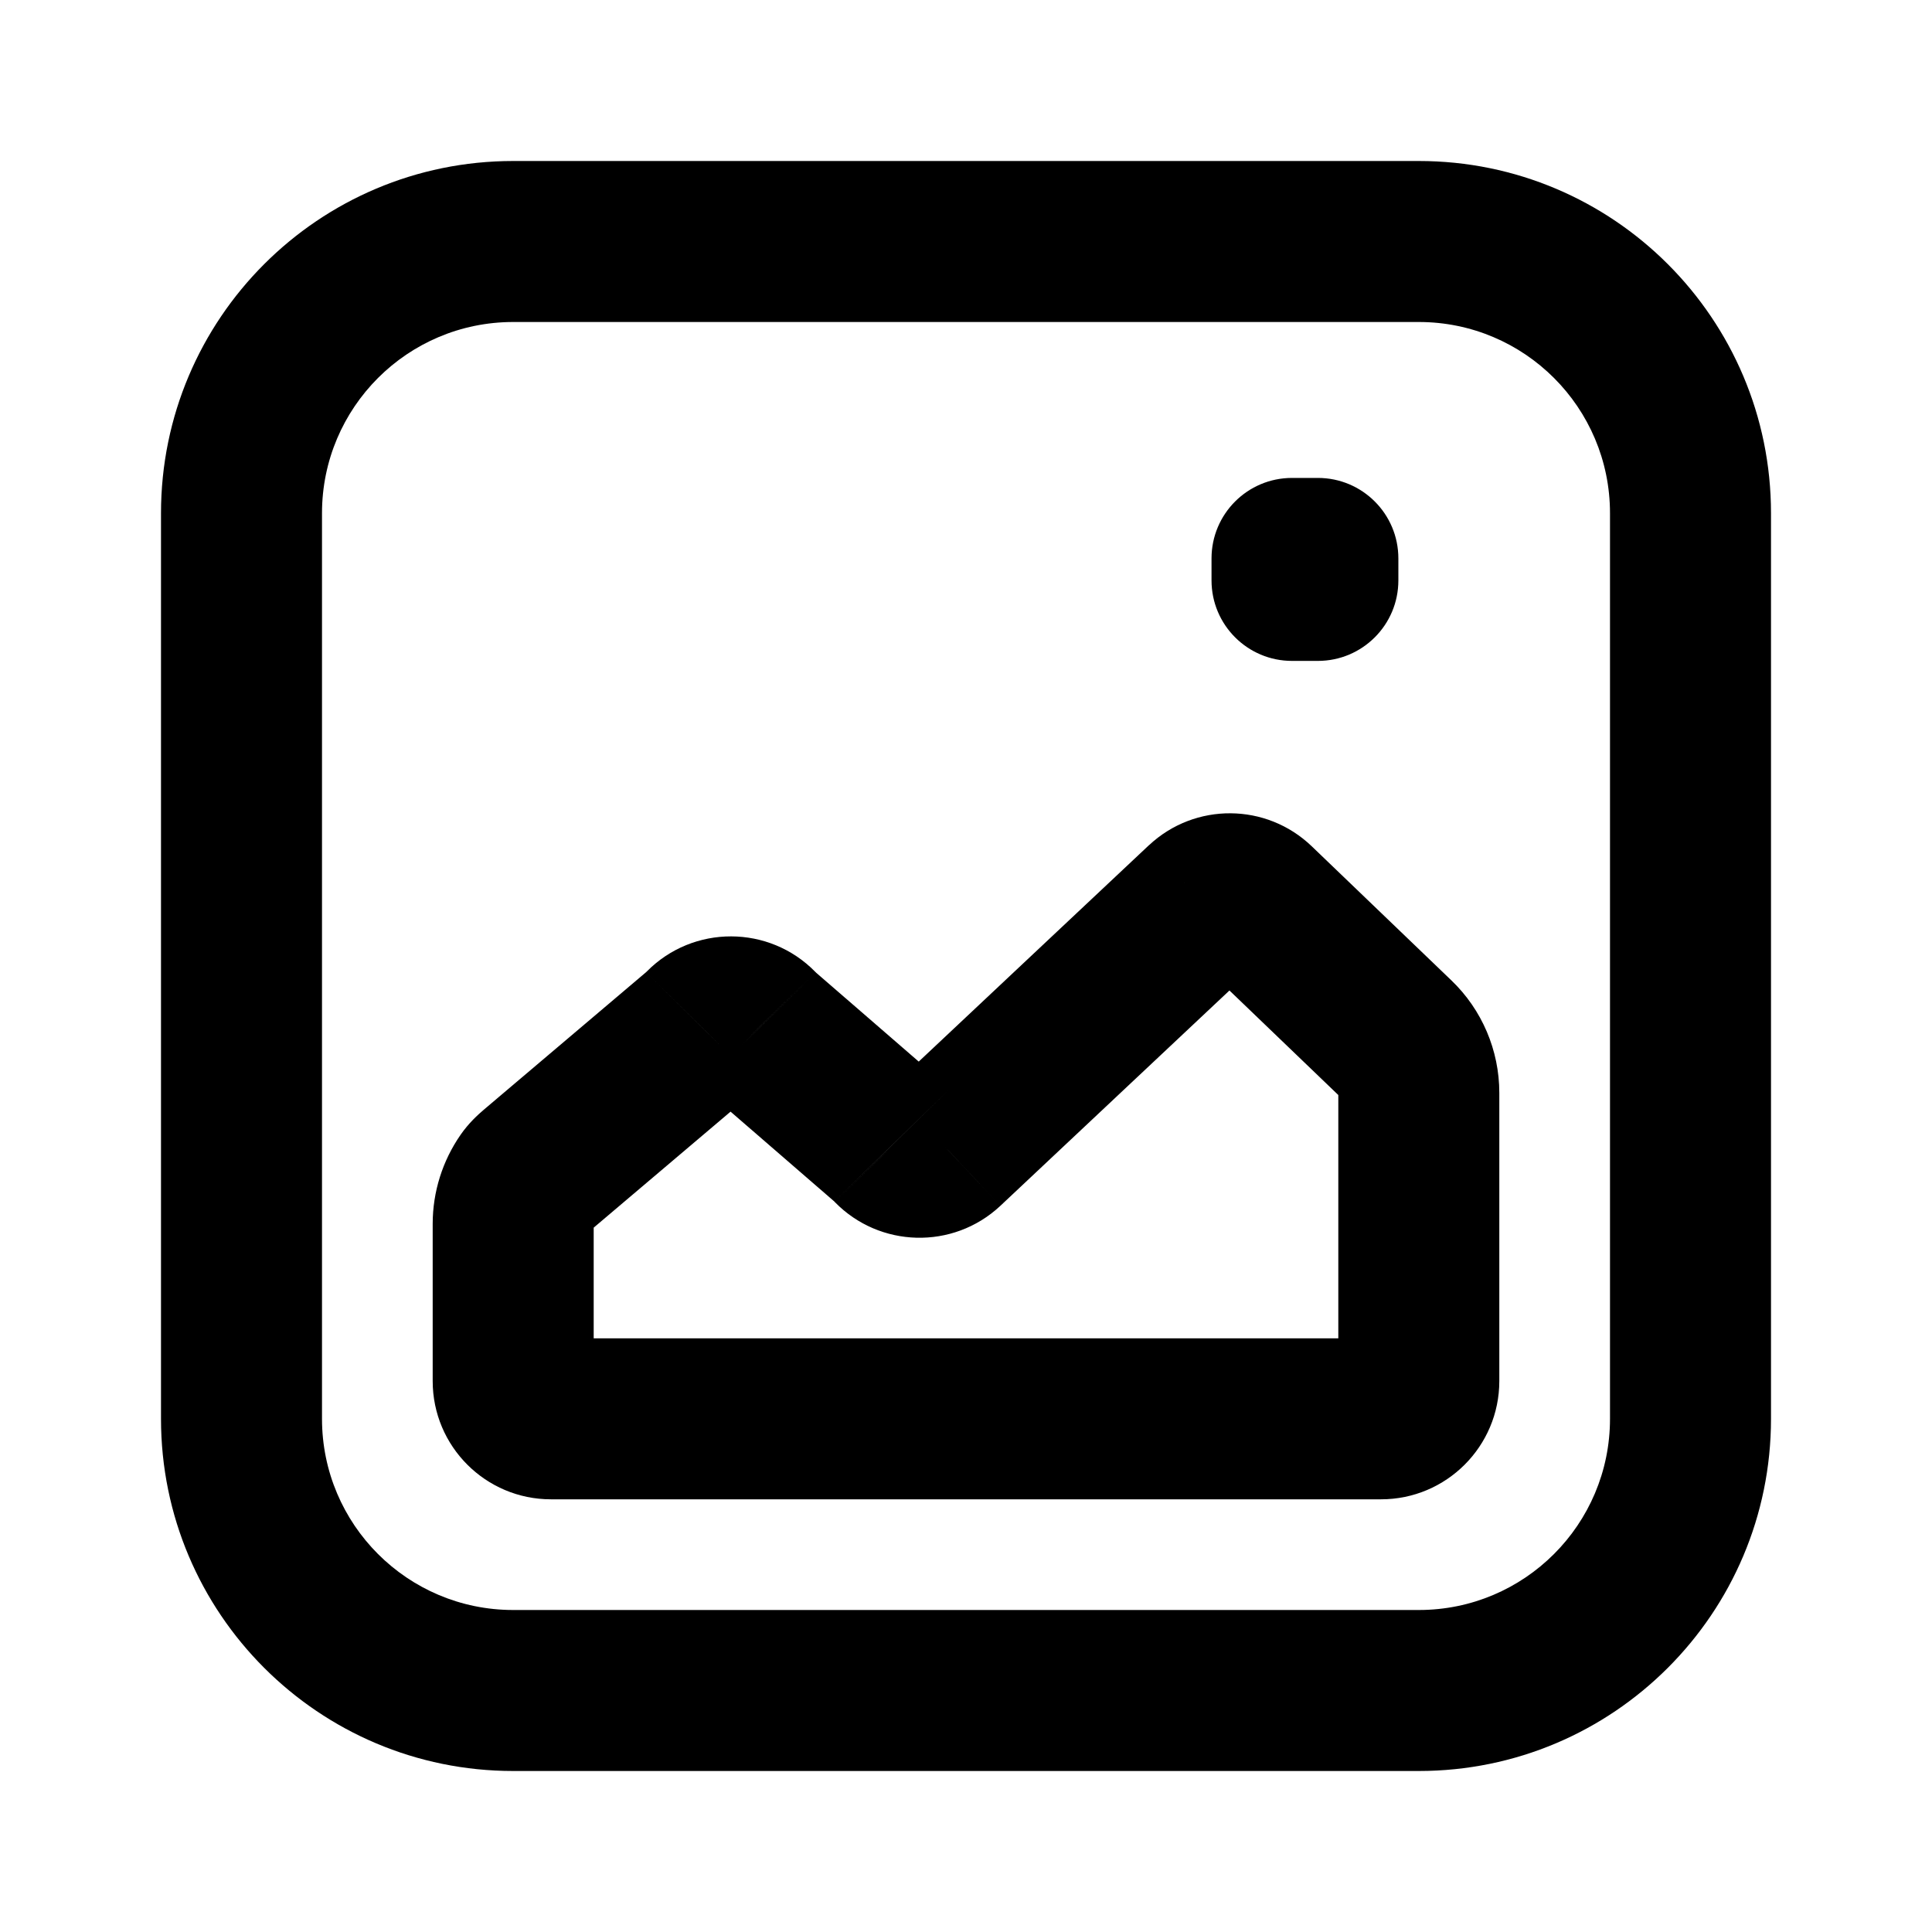
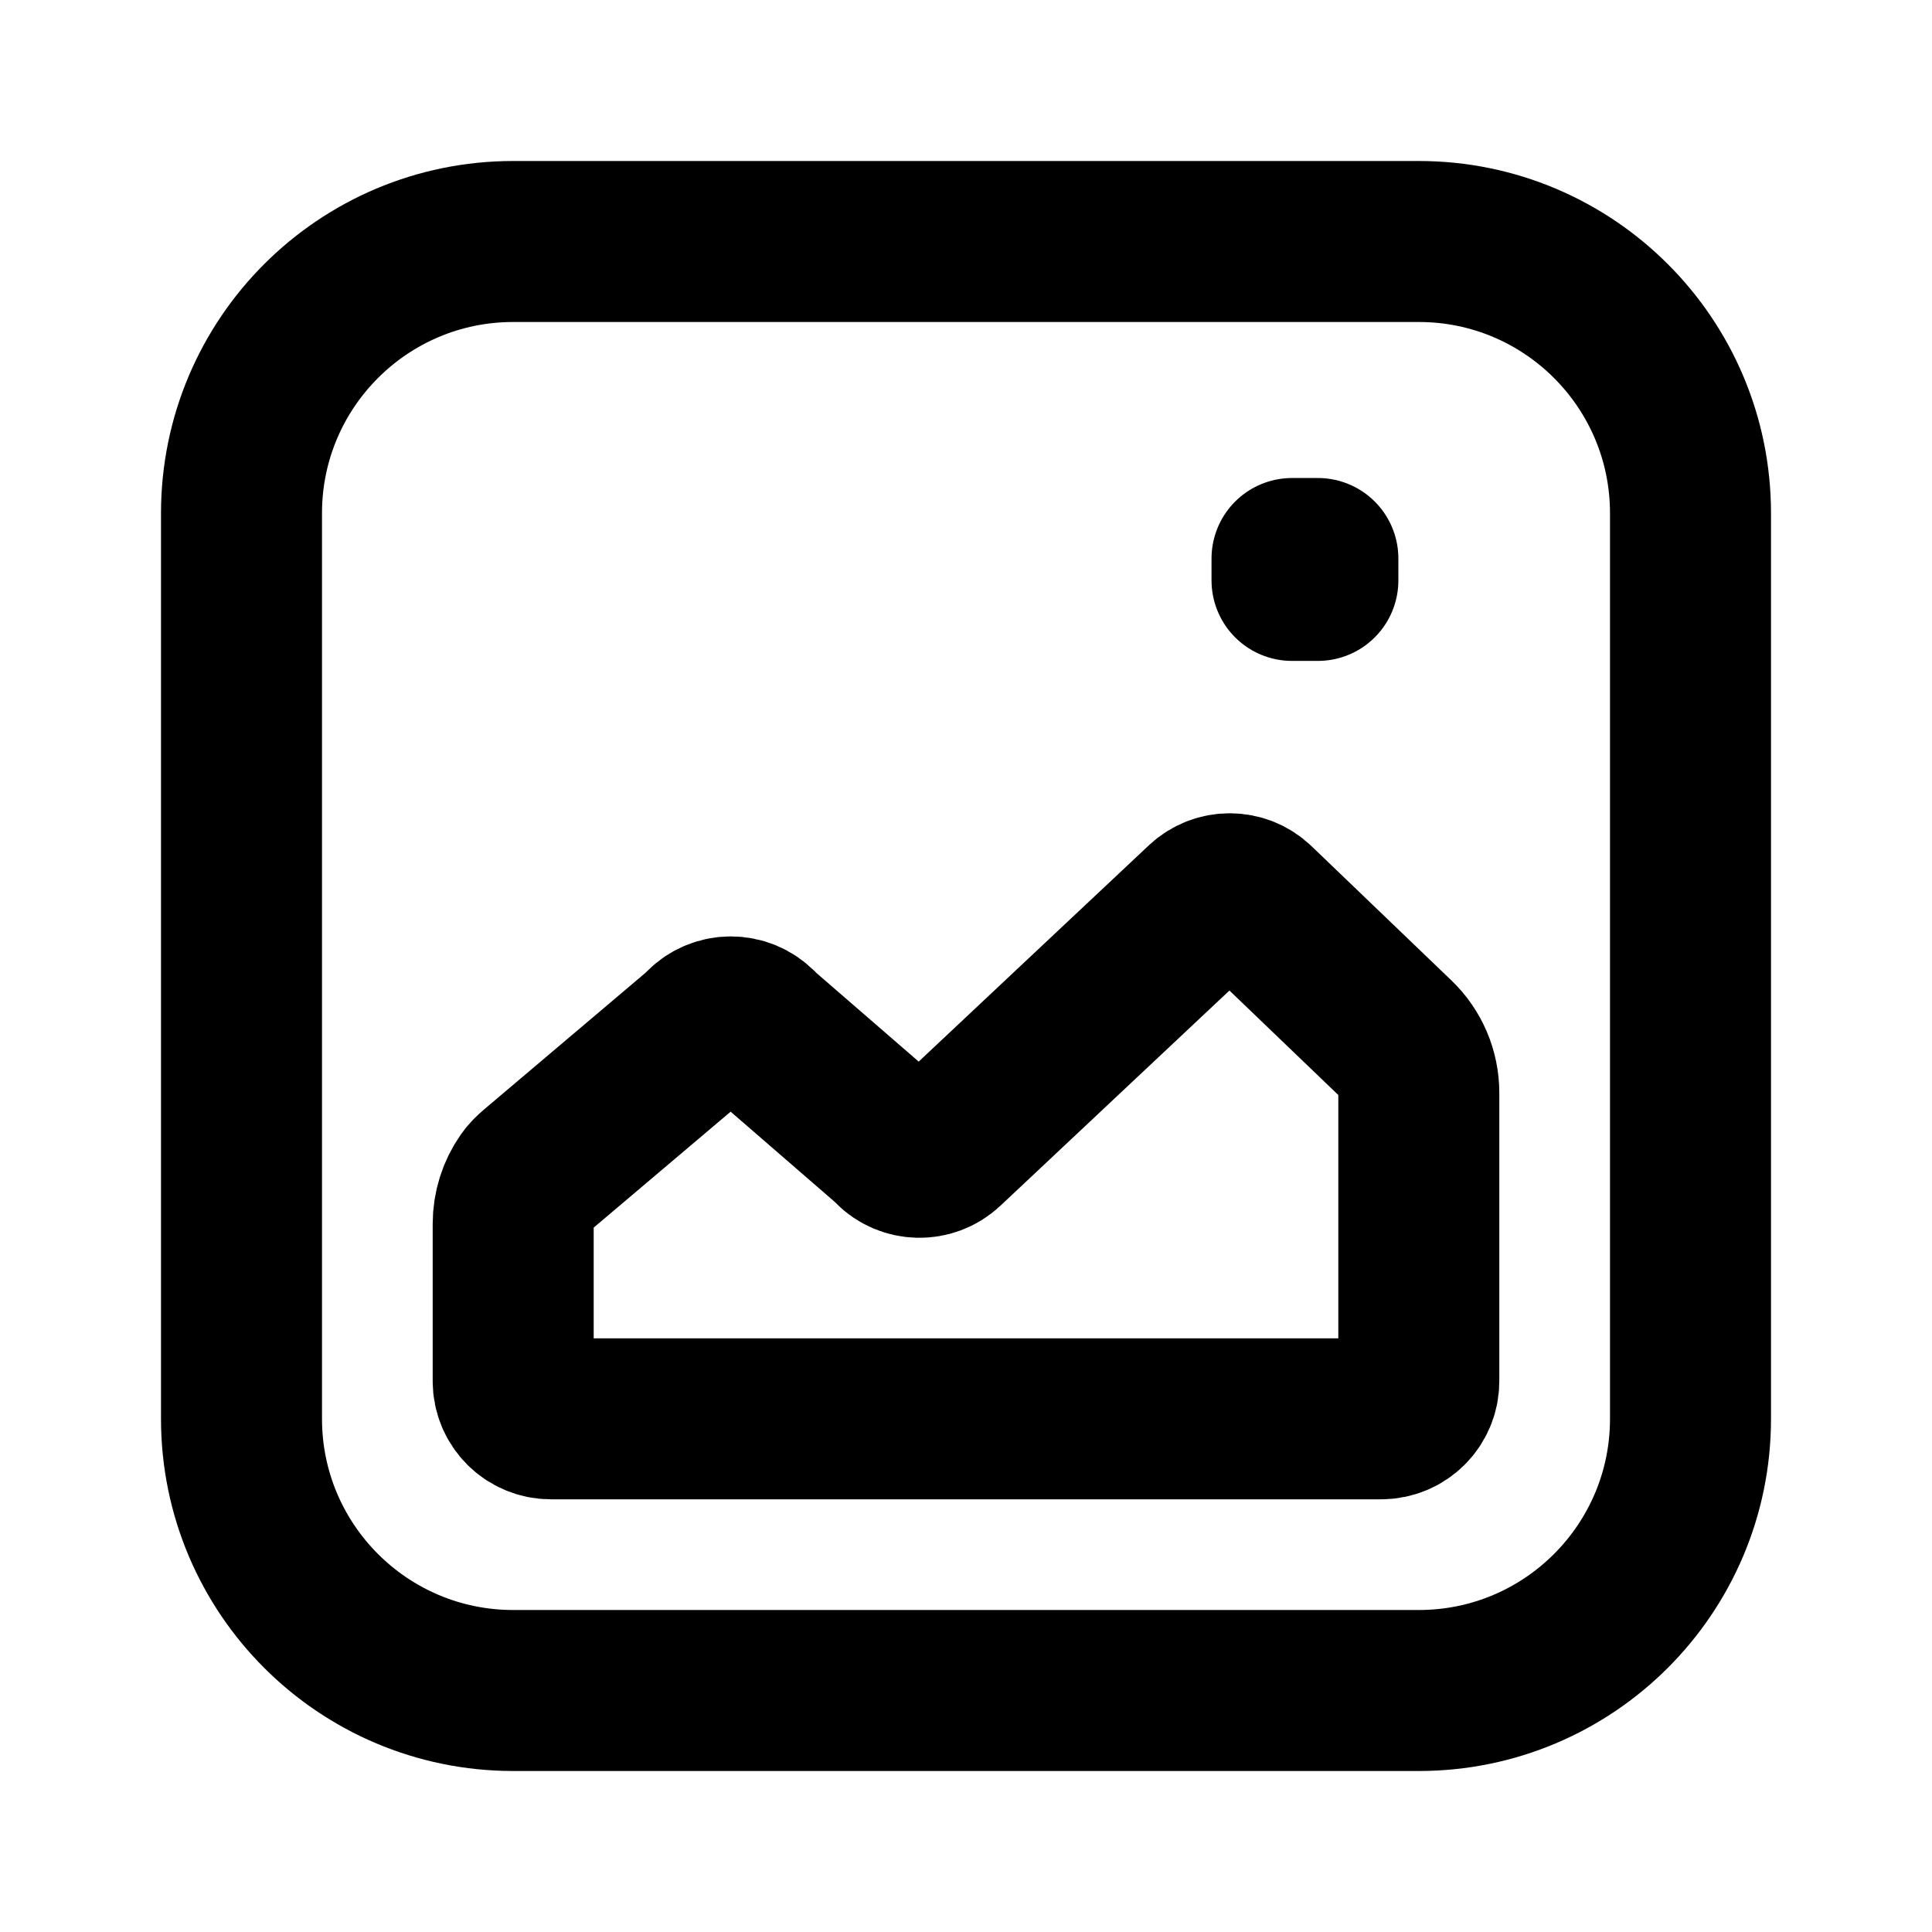
<svg xmlns="http://www.w3.org/2000/svg" width="24" height="24" viewBox="0 0 24 24" fill="none">
-   <path d="M8.688 12.827L8.041 12.064L8.041 12.064L8.688 12.827ZM8.737 12.78L8.025 12.078L8.024 12.079L8.737 12.78ZM6.654 14.55L6.008 13.787L6.008 13.787L6.654 14.55ZM6.543 14.667L7.364 15.239L7.364 15.239L6.543 14.667ZM17.337 12.899L16.644 13.621L16.644 13.621L17.337 12.899ZM15.601 11.233L14.909 11.955L14.909 11.955L15.601 11.233ZM14.957 11.229L14.275 10.498L14.272 10.5L14.957 11.229ZM11.742 14.25L12.425 14.981L12.427 14.979L11.742 14.25ZM11.088 14.236L10.372 14.934L10.373 14.935L11.088 14.236ZM11.08 14.227L10.363 14.924L10.364 14.925L11.08 14.227ZM11.034 14.182L11.688 13.426L11.688 13.426L11.034 14.182ZM9.468 12.826L10.123 12.07L10.123 12.07L9.468 12.826ZM9.422 12.781L10.139 12.084L10.138 12.083L9.422 12.781ZM9.413 12.773L10.13 12.075L10.128 12.073L9.413 12.773ZM8.746 12.771L8.035 12.068L8.034 12.069L8.746 12.771ZM16.05 6.937V5.937C15.497 5.937 15.05 6.385 15.05 6.937H16.05ZM16.371 6.937H17.371C17.371 6.385 16.924 5.937 16.371 5.937V6.937ZM16.371 7.21V8.21C16.924 8.21 17.371 7.762 17.371 7.21H16.371ZM16.05 7.21H15.05C15.05 7.762 15.497 8.21 16.05 8.21V7.21ZM2 6.375V17.625H4V6.375H2ZM6.375 22H17.625V20H6.375V22ZM22 17.625V6.375H20V17.625H22ZM17.625 2H6.375V4H17.625V2ZM22 6.375C22 3.959 20.041 2 17.625 2V4C18.937 4 20 5.063 20 6.375H22ZM17.625 22C20.041 22 22 20.041 22 17.625H20C20 18.937 18.937 20 17.625 20V22ZM2 17.625C2 20.041 3.959 22 6.375 22V20C5.063 20 4 18.937 4 17.625H2ZM4 6.375C4 5.063 5.063 4 6.375 4V2C3.959 2 2 3.959 2 6.375H4ZM9.334 13.59C9.392 13.541 9.44 13.492 9.45 13.481L8.024 12.079C8.02 12.083 8.018 12.085 8.016 12.087C8.014 12.089 8.015 12.088 8.016 12.087C8.018 12.085 8.027 12.076 8.041 12.064L9.334 13.59ZM7.301 15.313L9.334 13.59L8.041 12.064L6.008 13.787L7.301 15.313ZM7.364 15.239C7.342 15.269 7.323 15.29 7.312 15.302C7.302 15.313 7.296 15.317 7.301 15.313L6.008 13.787C5.938 13.847 5.824 13.949 5.722 14.096L7.364 15.239ZM7.375 15.203C7.375 15.216 7.371 15.228 7.364 15.239L5.722 14.096C5.497 14.42 5.375 14.806 5.375 15.203H7.375ZM7.375 17.156V15.203H5.375V17.156H7.375ZM6.844 16.625C7.137 16.625 7.375 16.863 7.375 17.156H5.375C5.375 17.967 6.033 18.625 6.844 18.625V16.625ZM17.156 16.625H6.844V18.625H17.156V16.625ZM16.625 17.156C16.625 16.863 16.863 16.625 17.156 16.625V18.625C17.967 18.625 18.625 17.967 18.625 17.156H16.625ZM16.625 13.576V17.156H18.625V13.576H16.625ZM16.644 13.621C16.632 13.609 16.625 13.593 16.625 13.576H18.625C18.625 13.048 18.41 12.543 18.029 12.178L16.644 13.621ZM14.909 11.955L16.644 13.621L18.029 12.178L16.294 10.512L14.909 11.955ZM15.639 11.96C15.433 12.152 15.112 12.15 14.909 11.955L16.294 10.512C15.731 9.972 14.845 9.966 14.275 10.498L15.639 11.96ZM12.427 14.979L15.642 11.957L14.272 10.5L11.058 13.521L12.427 14.979ZM10.373 14.935C10.926 15.5 11.837 15.529 12.425 14.981L11.06 13.519C11.273 13.32 11.602 13.331 11.803 13.536L10.373 14.935ZM10.364 14.925L10.372 14.934L11.804 13.537L11.796 13.529L10.364 14.925ZM10.379 14.938C10.366 14.927 10.357 14.919 10.355 14.917C10.354 14.915 10.354 14.915 10.355 14.917C10.357 14.918 10.359 14.92 10.363 14.924L11.796 13.529C11.786 13.519 11.742 13.473 11.688 13.426L10.379 14.938ZM8.813 13.582L10.379 14.938L11.688 13.426L10.123 12.07L8.813 13.582ZM8.705 13.478C8.715 13.489 8.759 13.535 8.813 13.582L10.123 12.07C10.136 12.081 10.144 12.09 10.146 12.092C10.147 12.093 10.147 12.093 10.146 12.092C10.145 12.09 10.143 12.088 10.139 12.084L8.705 13.478ZM8.697 13.471L8.705 13.479L10.138 12.083L10.13 12.075L8.697 13.471ZM9.457 13.474C9.248 13.686 8.907 13.685 8.699 13.472L10.128 12.073C9.555 11.487 8.611 11.485 8.035 12.068L9.457 13.474ZM9.45 13.482L9.459 13.473L8.034 12.069L8.025 12.078L9.45 13.482ZM16.05 7.937H16.371V5.937H16.05V7.937ZM15.371 6.937V7.21H17.371V6.937H15.371ZM16.371 6.21H16.05V8.21H16.371V6.21ZM17.05 7.21V6.937H15.05V7.21H17.05Z" fill="black" />
+   <path d="M6.375 21C4.511 21 3 19.489 3 17.625V6.375C3 4.511 4.511 3 6.375 3H17.625C19.489 3 21 4.511 21 6.375V17.625C21 19.489 19.489 21 17.625 21H6.375Z" stroke="black" stroke-width="2" stroke-linecap="round" stroke-linejoin="round" />
+   <path d="M16.371 6.938H16.05V7.21H16.371V6.938Z" stroke="black" stroke-width="2" stroke-linecap="round" stroke-linejoin="round" />
+   <path fill-rule="evenodd" clip-rule="evenodd" d="M8.737 12.78C8.721 12.796 8.705 12.813 8.688 12.828L6.654 14.55C6.613 14.585 6.574 14.623 6.543 14.668C6.434 14.824 6.375 15.011 6.375 15.203V17.157C6.375 17.416 6.585 17.625 6.844 17.625H17.156C17.415 17.625 17.625 17.416 17.625 17.157V13.576C17.625 13.321 17.521 13.076 17.337 12.9L15.601 11.234C15.422 11.061 15.139 11.059 14.957 11.229L11.742 14.25C11.555 14.425 11.264 14.416 11.088 14.236L11.08 14.227C11.065 14.212 11.05 14.197 11.034 14.183L9.468 12.826C9.452 12.812 9.437 12.797 9.422 12.781L9.413 12.773C9.231 12.586 8.929 12.586 8.746 12.771L8.737 12.78Z" stroke="black" stroke-width="2" stroke-linecap="round" />
</svg>
